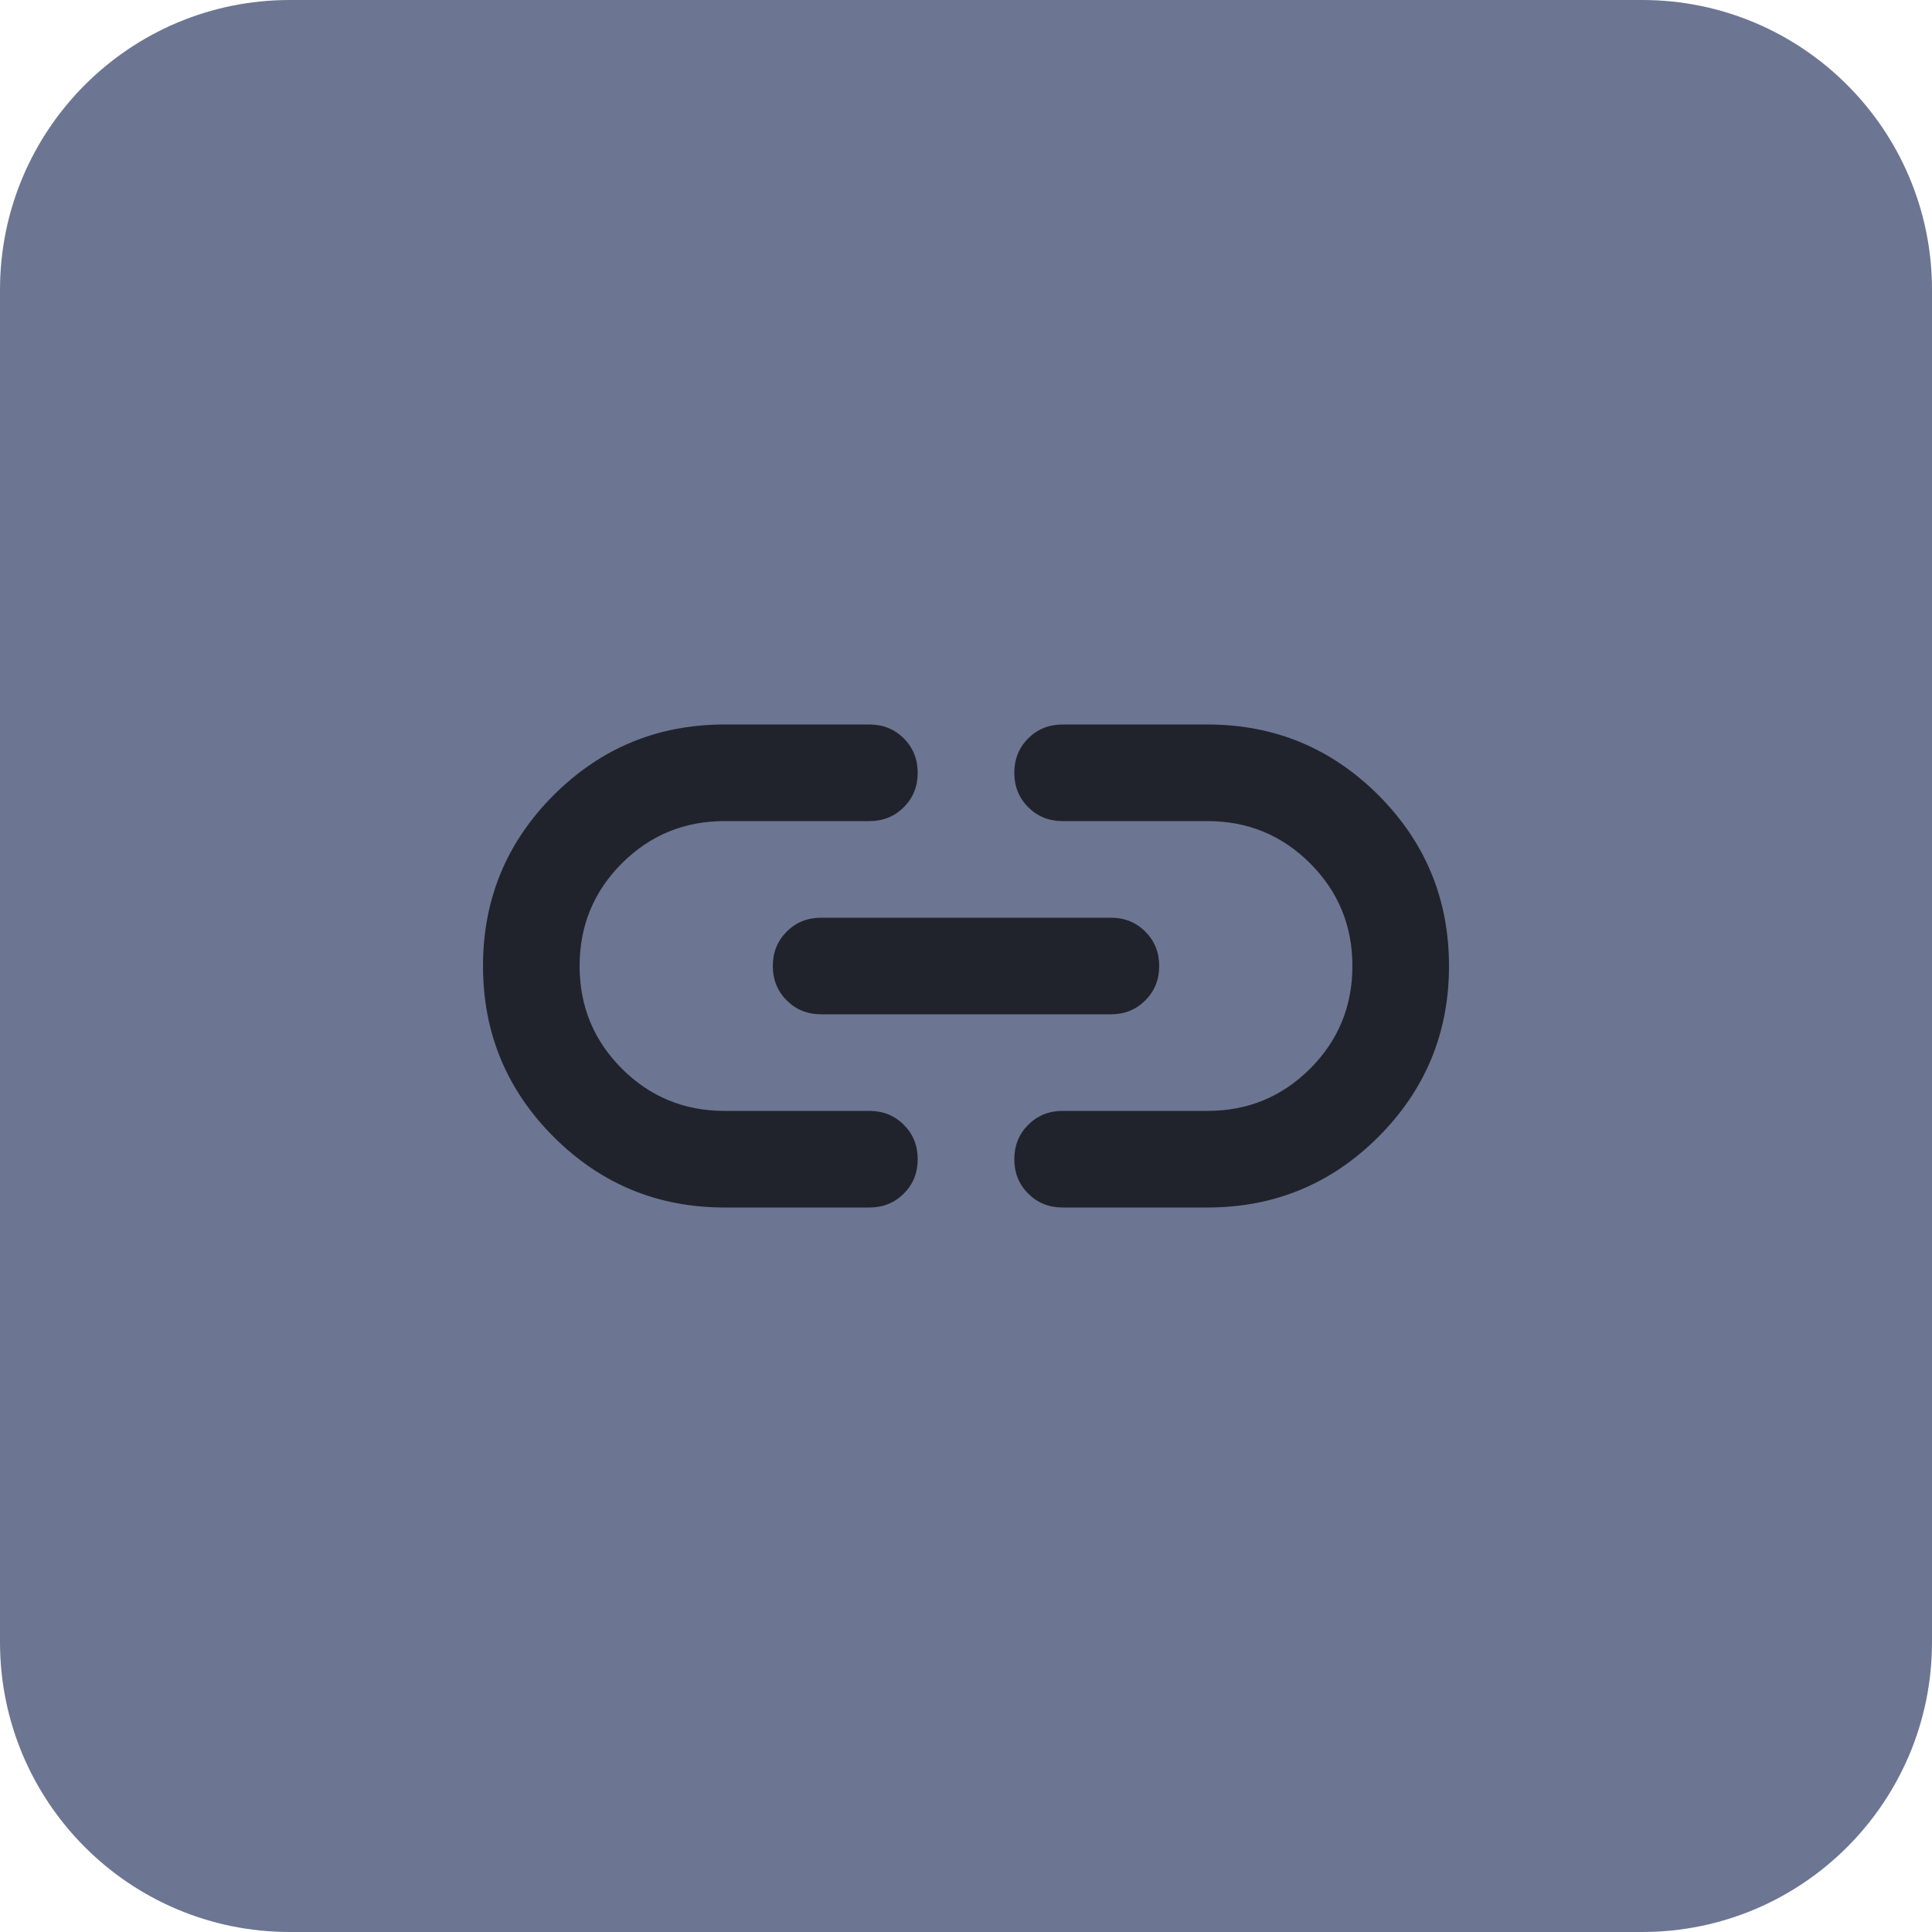
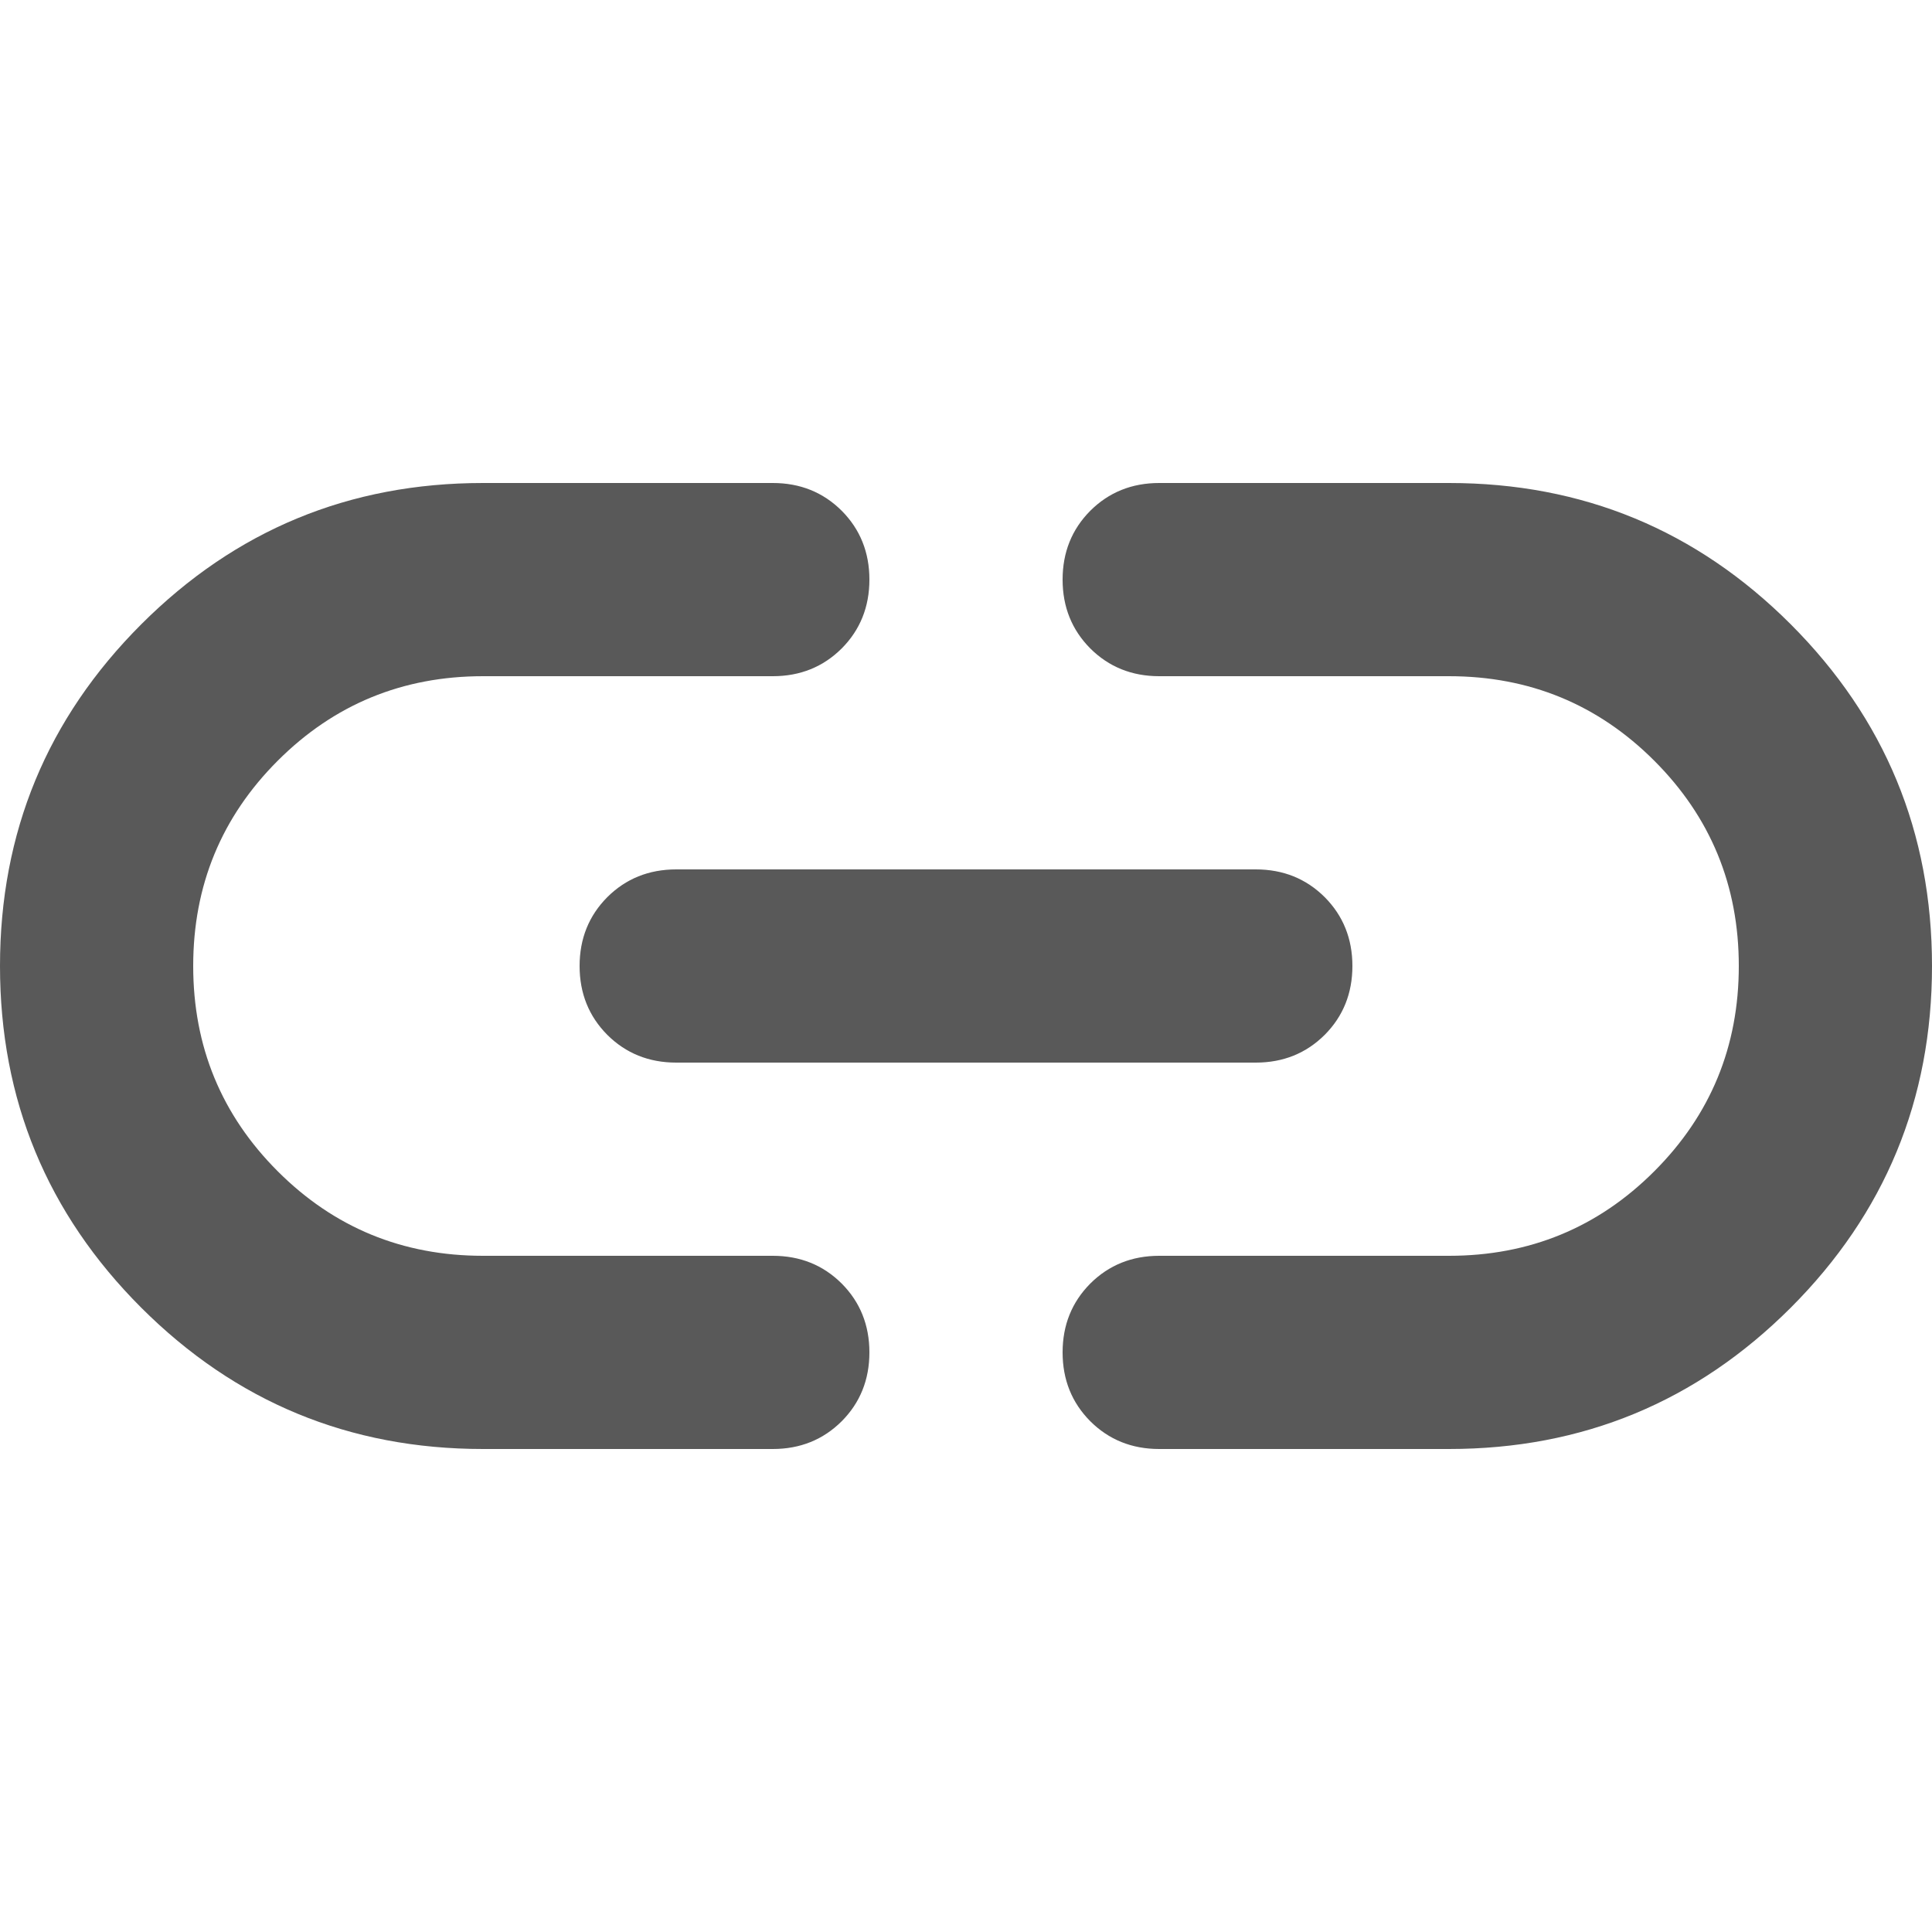
- <svg xmlns="http://www.w3.org/2000/svg" width="40" height="40" viewBox="0 0 40 40" fill="none">
-   <rect x="0.5" y="0.5" width="39" height="39" rx="5.5" fill="#6c7693" />
-   <rect x="0.5" y="0.5" width="39" height="39" rx="5.5" stroke="#6c7693" />
-   <path d="M15 25C13.617 25 12.438 24.512 11.463 23.538C10.488 22.562 10 21.383 10 20C10 18.617 10.488 17.438 11.463 16.462C12.438 15.488 13.617 15 15 15H18C18.283 15 18.521 15.096 18.712 15.287C18.904 15.479 19 15.717 19 16C19 16.283 18.904 16.521 18.712 16.712C18.521 16.904 18.283 17 18 17H15C14.167 17 13.458 17.292 12.875 17.875C12.292 18.458 12 19.167 12 20C12 20.833 12.292 21.542 12.875 22.125C13.458 22.708 14.167 23 15 23H18C18.283 23 18.521 23.096 18.712 23.288C18.904 23.479 19 23.717 19 24C19 24.283 18.904 24.521 18.712 24.712C18.521 24.904 18.283 25 18 25H15ZM17 21C16.717 21 16.479 20.904 16.288 20.712C16.096 20.521 16 20.283 16 20C16 19.717 16.096 19.479 16.288 19.288C16.479 19.096 16.717 19 17 19H23C23.283 19 23.521 19.096 23.712 19.288C23.904 19.479 24 19.717 24 20C24 20.283 23.904 20.521 23.712 20.712C23.521 20.904 23.283 21 23 21H17ZM22 25C21.717 25 21.479 24.904 21.288 24.712C21.096 24.521 21 24.283 21 24C21 23.717 21.096 23.479 21.288 23.288C21.479 23.096 21.717 23 22 23H25C25.833 23 26.542 22.708 27.125 22.125C27.708 21.542 28 20.833 28 20C28 19.167 27.708 18.458 27.125 17.875C26.542 17.292 25.833 17 25 17H22C21.717 17 21.479 16.904 21.288 16.712C21.096 16.521 21 16.283 21 16C21 15.717 21.096 15.479 21.288 15.287C21.479 15.096 21.717 15 22 15H25C26.383 15 27.562 15.488 28.538 16.462C29.512 17.438 30 18.617 30 20C30 21.383 29.512 22.562 28.538 23.538C27.562 24.512 26.383 25 25 25H22Z" fill="#21232c" />
+ <svg xmlns="http://www.w3.org/2000/svg" width="20" height="20" viewBox="0 0 20 20" fill="none">
+   <path d="M5 15C3.617 15 2.438 14.512 1.462 13.537C0.487 12.562 0 11.383 0 10C0 8.617 0.487 7.438 1.462 6.463C2.438 5.487 3.617 5 5 5H8C8.283 5 8.521 5.096 8.713 5.287C8.904 5.479 9 5.717 9 6C9 6.283 8.904 6.521 8.713 6.713C8.521 6.904 8.283 7 8 7H5C4.167 7 3.458 7.292 2.875 7.875C2.292 8.458 2 9.167 2 10C2 10.833 2.292 11.542 2.875 12.125C3.458 12.708 4.167 13 5 13H8C8.283 13 8.521 13.096 8.713 13.287C8.904 13.479 9 13.717 9 14C9 14.283 8.904 14.521 8.713 14.713C8.521 14.904 8.283 15 8 15H5ZM7 11C6.717 11 6.479 10.904 6.287 10.713C6.096 10.521 6 10.283 6 10C6 9.717 6.096 9.479 6.287 9.287C6.479 9.096 6.717 9 7 9H13C13.283 9 13.521 9.096 13.713 9.287C13.904 9.479 14 9.717 14 10C14 10.283 13.904 10.521 13.713 10.713C13.521 10.904 13.283 11 13 11H7ZM12 15C11.717 15 11.479 14.904 11.287 14.713C11.096 14.521 11 14.283 11 14C11 13.717 11.096 13.479 11.287 13.287C11.479 13.096 11.717 13 12 13H15C15.833 13 16.542 12.708 17.125 12.125C17.708 11.542 18 10.833 18 10C18 9.167 17.708 8.458 17.125 7.875C16.542 7.292 15.833 7 15 7H12C11.717 7 11.479 6.904 11.287 6.713C11.096 6.521 11 6.283 11 6C11 5.717 11.096 5.479 11.287 5.287C11.479 5.096 11.717 5 12 5H15C16.383 5 17.562 5.487 18.538 6.463C19.512 7.438 20 8.617 20 10C20 11.383 19.512 12.562 18.538 13.537C17.562 14.512 16.383 15 15 15H12Z" fill="#595959" />
</svg>
